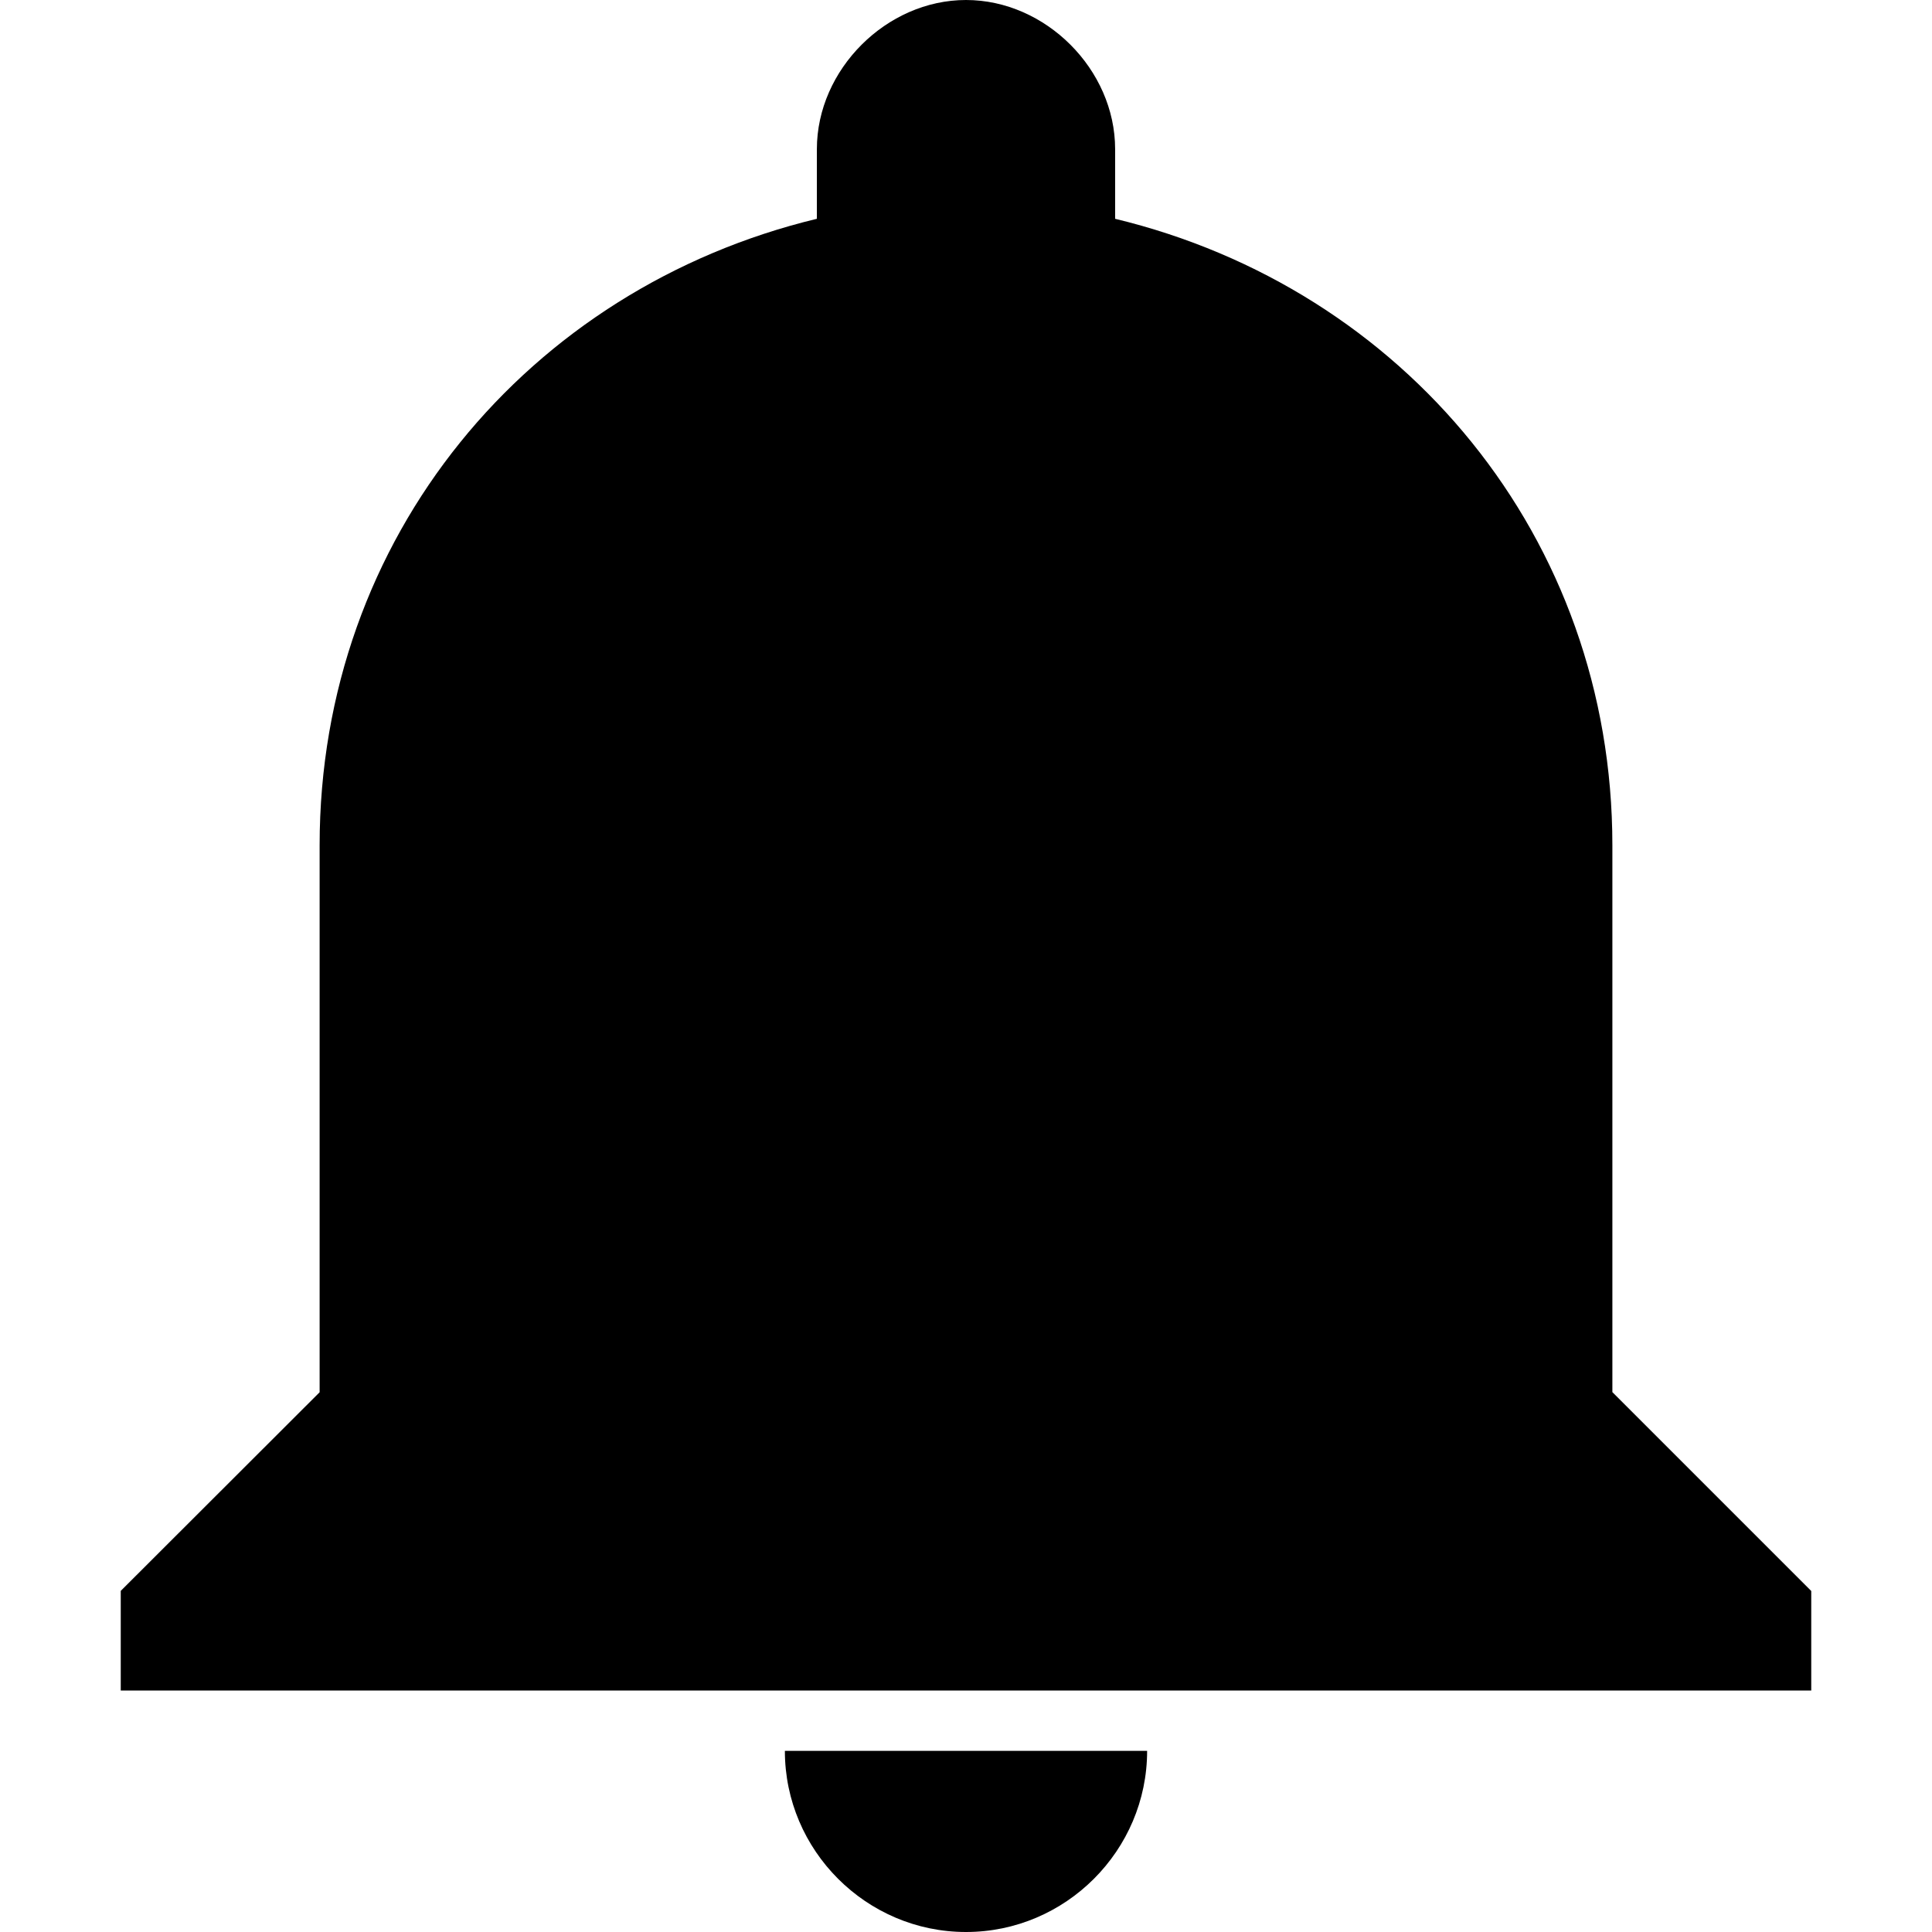
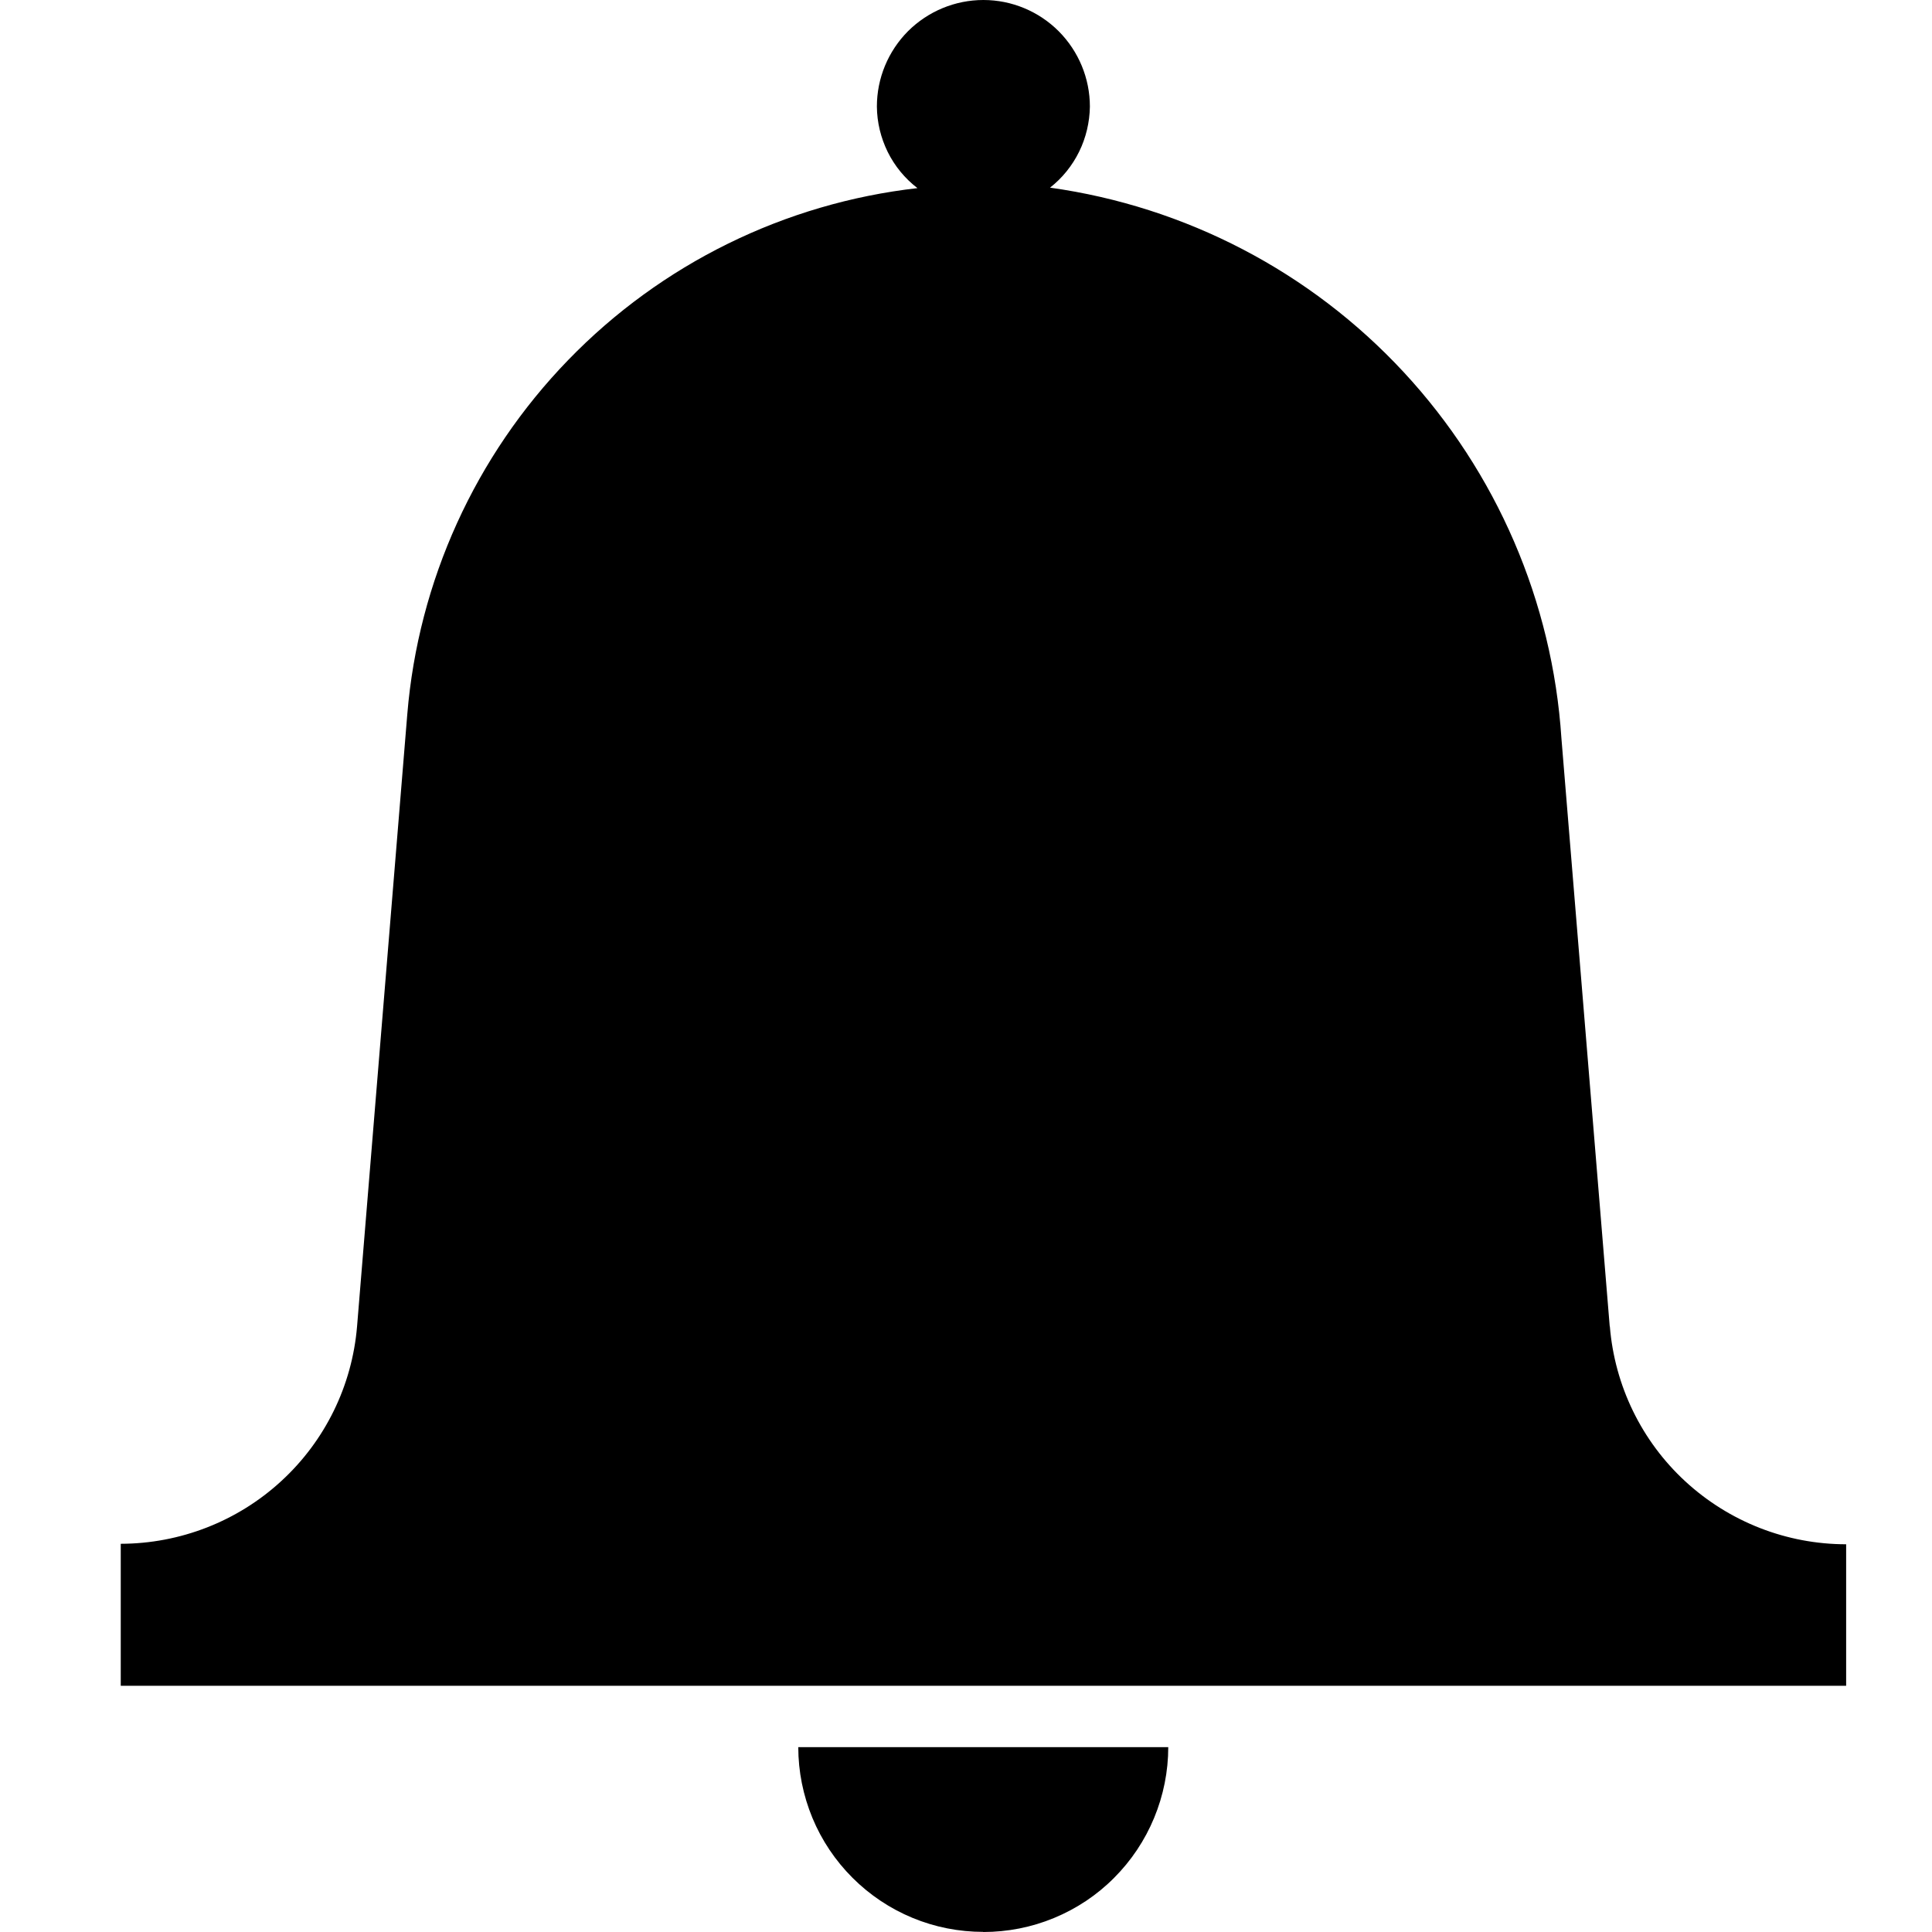
<svg xmlns="http://www.w3.org/2000/svg" id="icon-bell" viewBox="0 0 16 16">
-   <path d="M8 16c.825 0 1.5-.675 1.5-1.5h-3c0 .825.675 1.5 1.5 1.5zm5.353-4.47V7c0-2.553-1.73-4.612-4.118-5.188v-.577C9.235.576 8.66 0 8 0c-.659 0-1.235.576-1.235 1.235v.577C4.376 2.388 2.647 4.447 2.647 7v4.53L1 13.175V14h14v-.824l-1.647-1.647z" fill-rule="evenodd" />
+   <path d="M8.143 16c.201 0.0.4-.039.586-.116.186-.077.355-.189.497-.332.142-.142.255-.311.332-.497.077-.186.117-.385.117-.586H6.611c0.0.201.04.4.117.586.077.186.19.354.332.496s.311.255.497.332c.186.077.385.116.586.116zM13.331 10.984l-.4-4.87c-.074-1.131-.536-2.202-1.307-3.033-.771-.831-1.805-1.37-2.928-1.527.102-.08.184-.182.241-.298.057-.116.087-.244.089-.373 0-.234-.093-.458-.258-.624C8.602.093 8.378 0 8.144 0c-.234 0-.458.093-.624.258C7.355.424 7.262.648 7.262.882c.001.131.032.259.09.377.058.117.142.219.246.299-1.1.125-2.122.628-2.892 1.423C3.936 3.775 3.464 4.812 3.373 5.915l-.416 5.07c-.041.491-.265.948-.628 1.281-.362.333-.837.518-1.329.519v1.176h14.289v-1.172c-.493-0-.968-.186-1.331-.52-.363-.334-.586-.793-.626-1.285h-.001z" fill-rule="nonzero" />
</svg>
